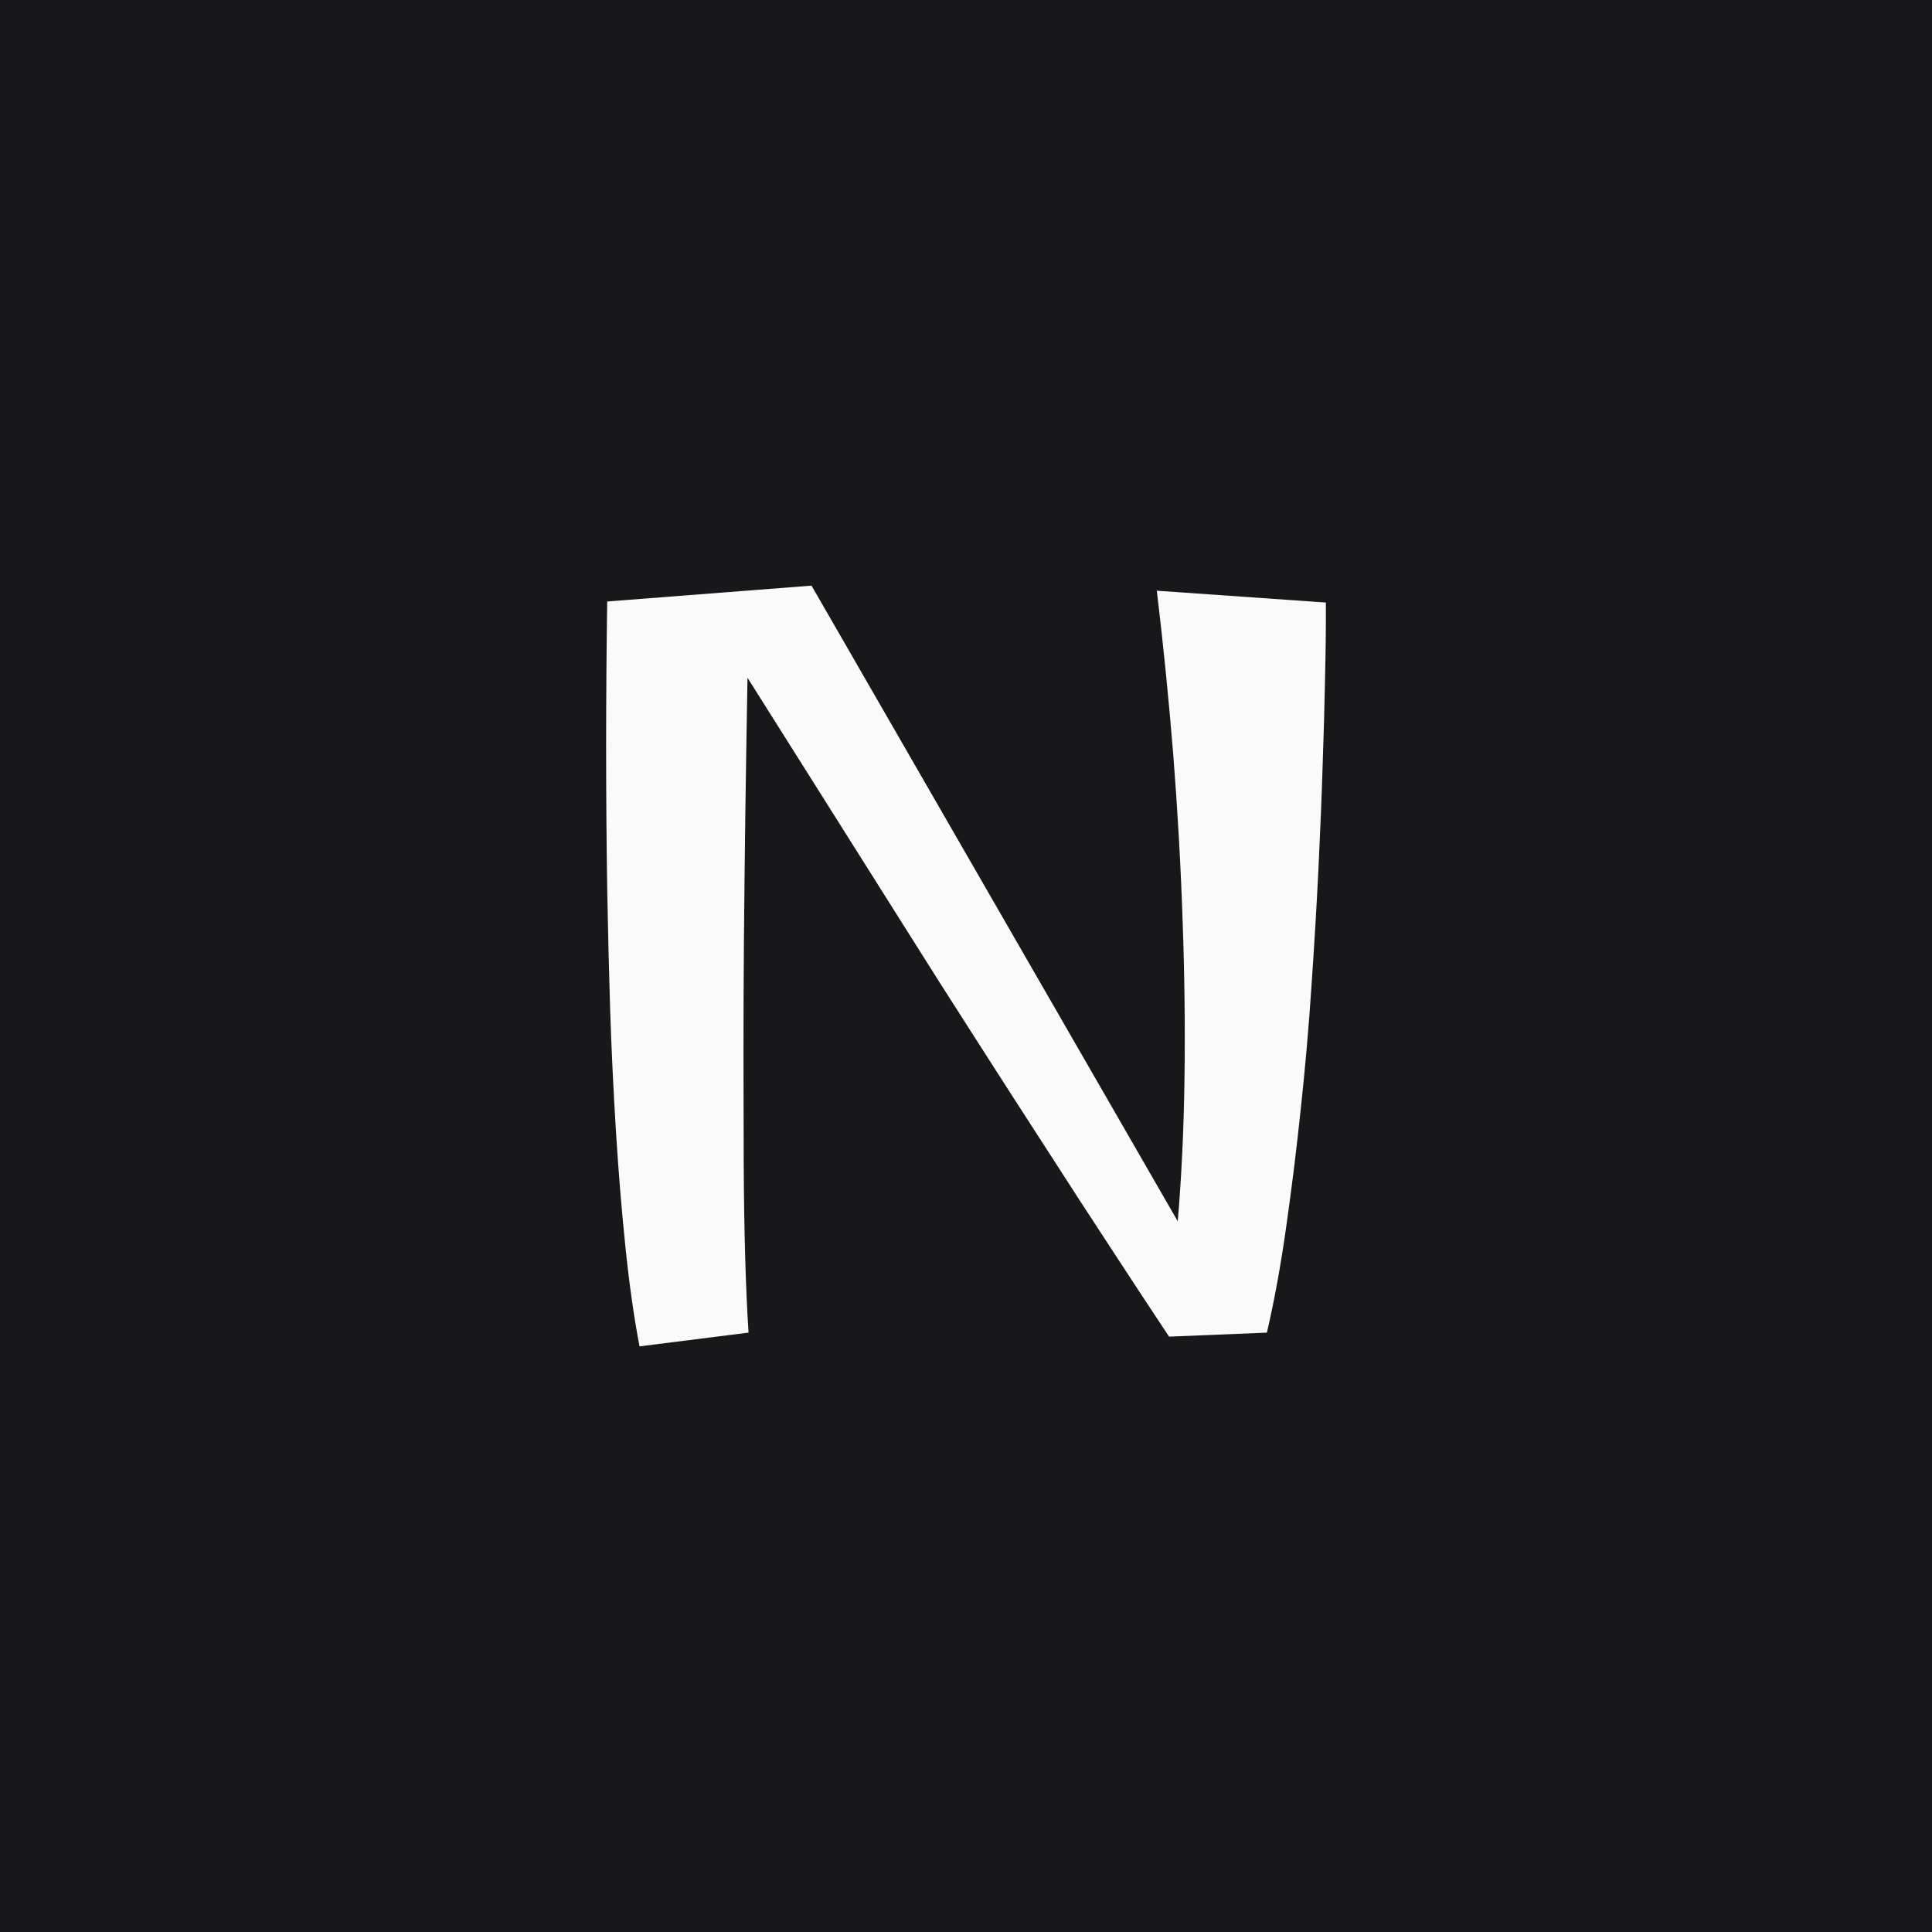
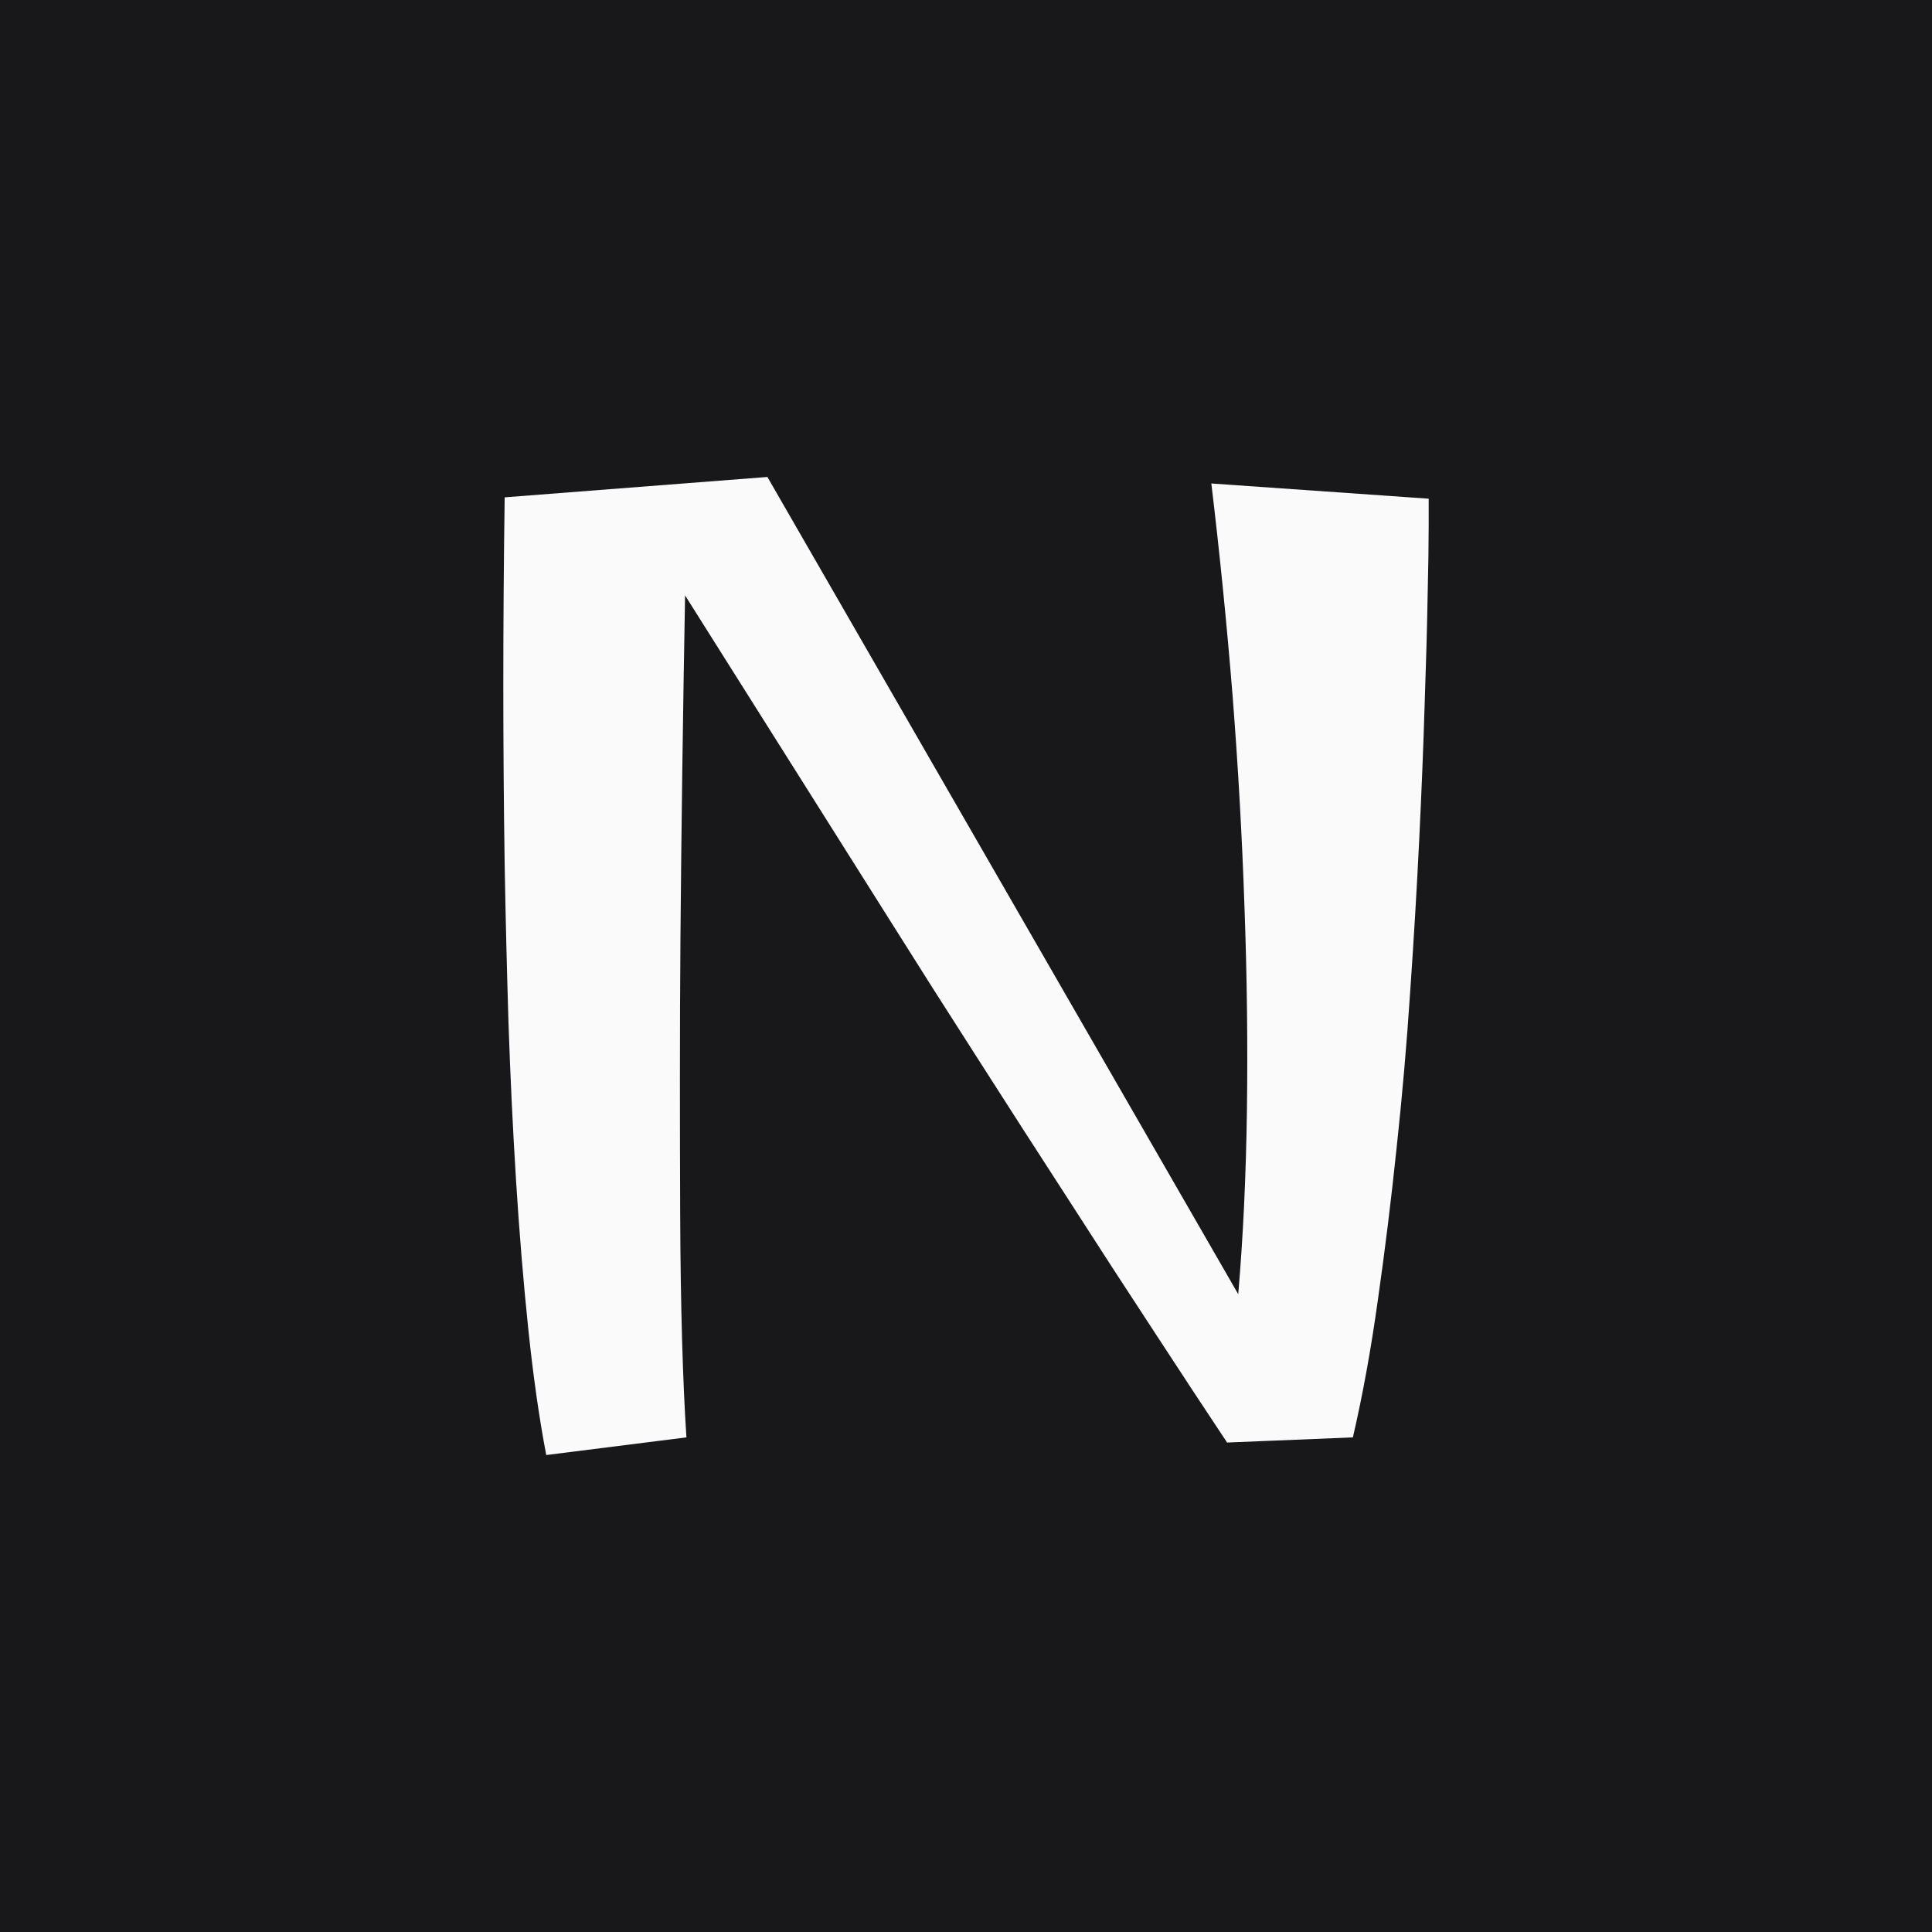
<svg xmlns="http://www.w3.org/2000/svg" viewBox="0 0 64 64">
  <rect width="64" height="64" fill="#18181B" />
-   <g transform="translate(9.6 9.6) scale(0.7)">
+   <g transform="translate(3.2 3.2) scale(0.9)">
    <path d="M49.03 14.8Q49.03 14.8 49.03 15.77Q49.03 16.74 48.99 18.44Q48.96 20.13 48.88 22.42Q48.81 24.72 48.68 27.38Q48.55 30.05 48.35 32.93Q48.16 35.82 47.85 38.69Q47.55 41.56 47.16 44.29Q46.78 47.02 46.24 49.35L41.61 49.54Q40.4 47.72 38.9 45.42Q37.39 43.12 35.76 40.58Q34.12 38.05 32.44 35.42Q30.75 32.79 29.2 30.32Q25.54 24.52 21.66 18.36Q21.54 24.96 21.49 30.92Q21.47 33.47 21.47 36.11Q21.47 38.75 21.48 41.2Q21.49 43.65 21.55 45.76Q21.61 47.87 21.71 49.35L16.55 50Q16.16 47.96 15.89 45.37Q15.62 42.78 15.44 39.92Q15.26 37.05 15.16 34.08Q15.07 31.12 15.02 28.3Q14.92 21.73 15.02 14.75L24.69 14L42.02 44.08Q42.29 40.93 42.34 37.31Q42.39 33.68 42.25 29.83Q42.12 25.98 41.81 22.02Q41.49 18.07 41.03 14.24Z" fill="#FAFAFA" />
  </g>
</svg>
